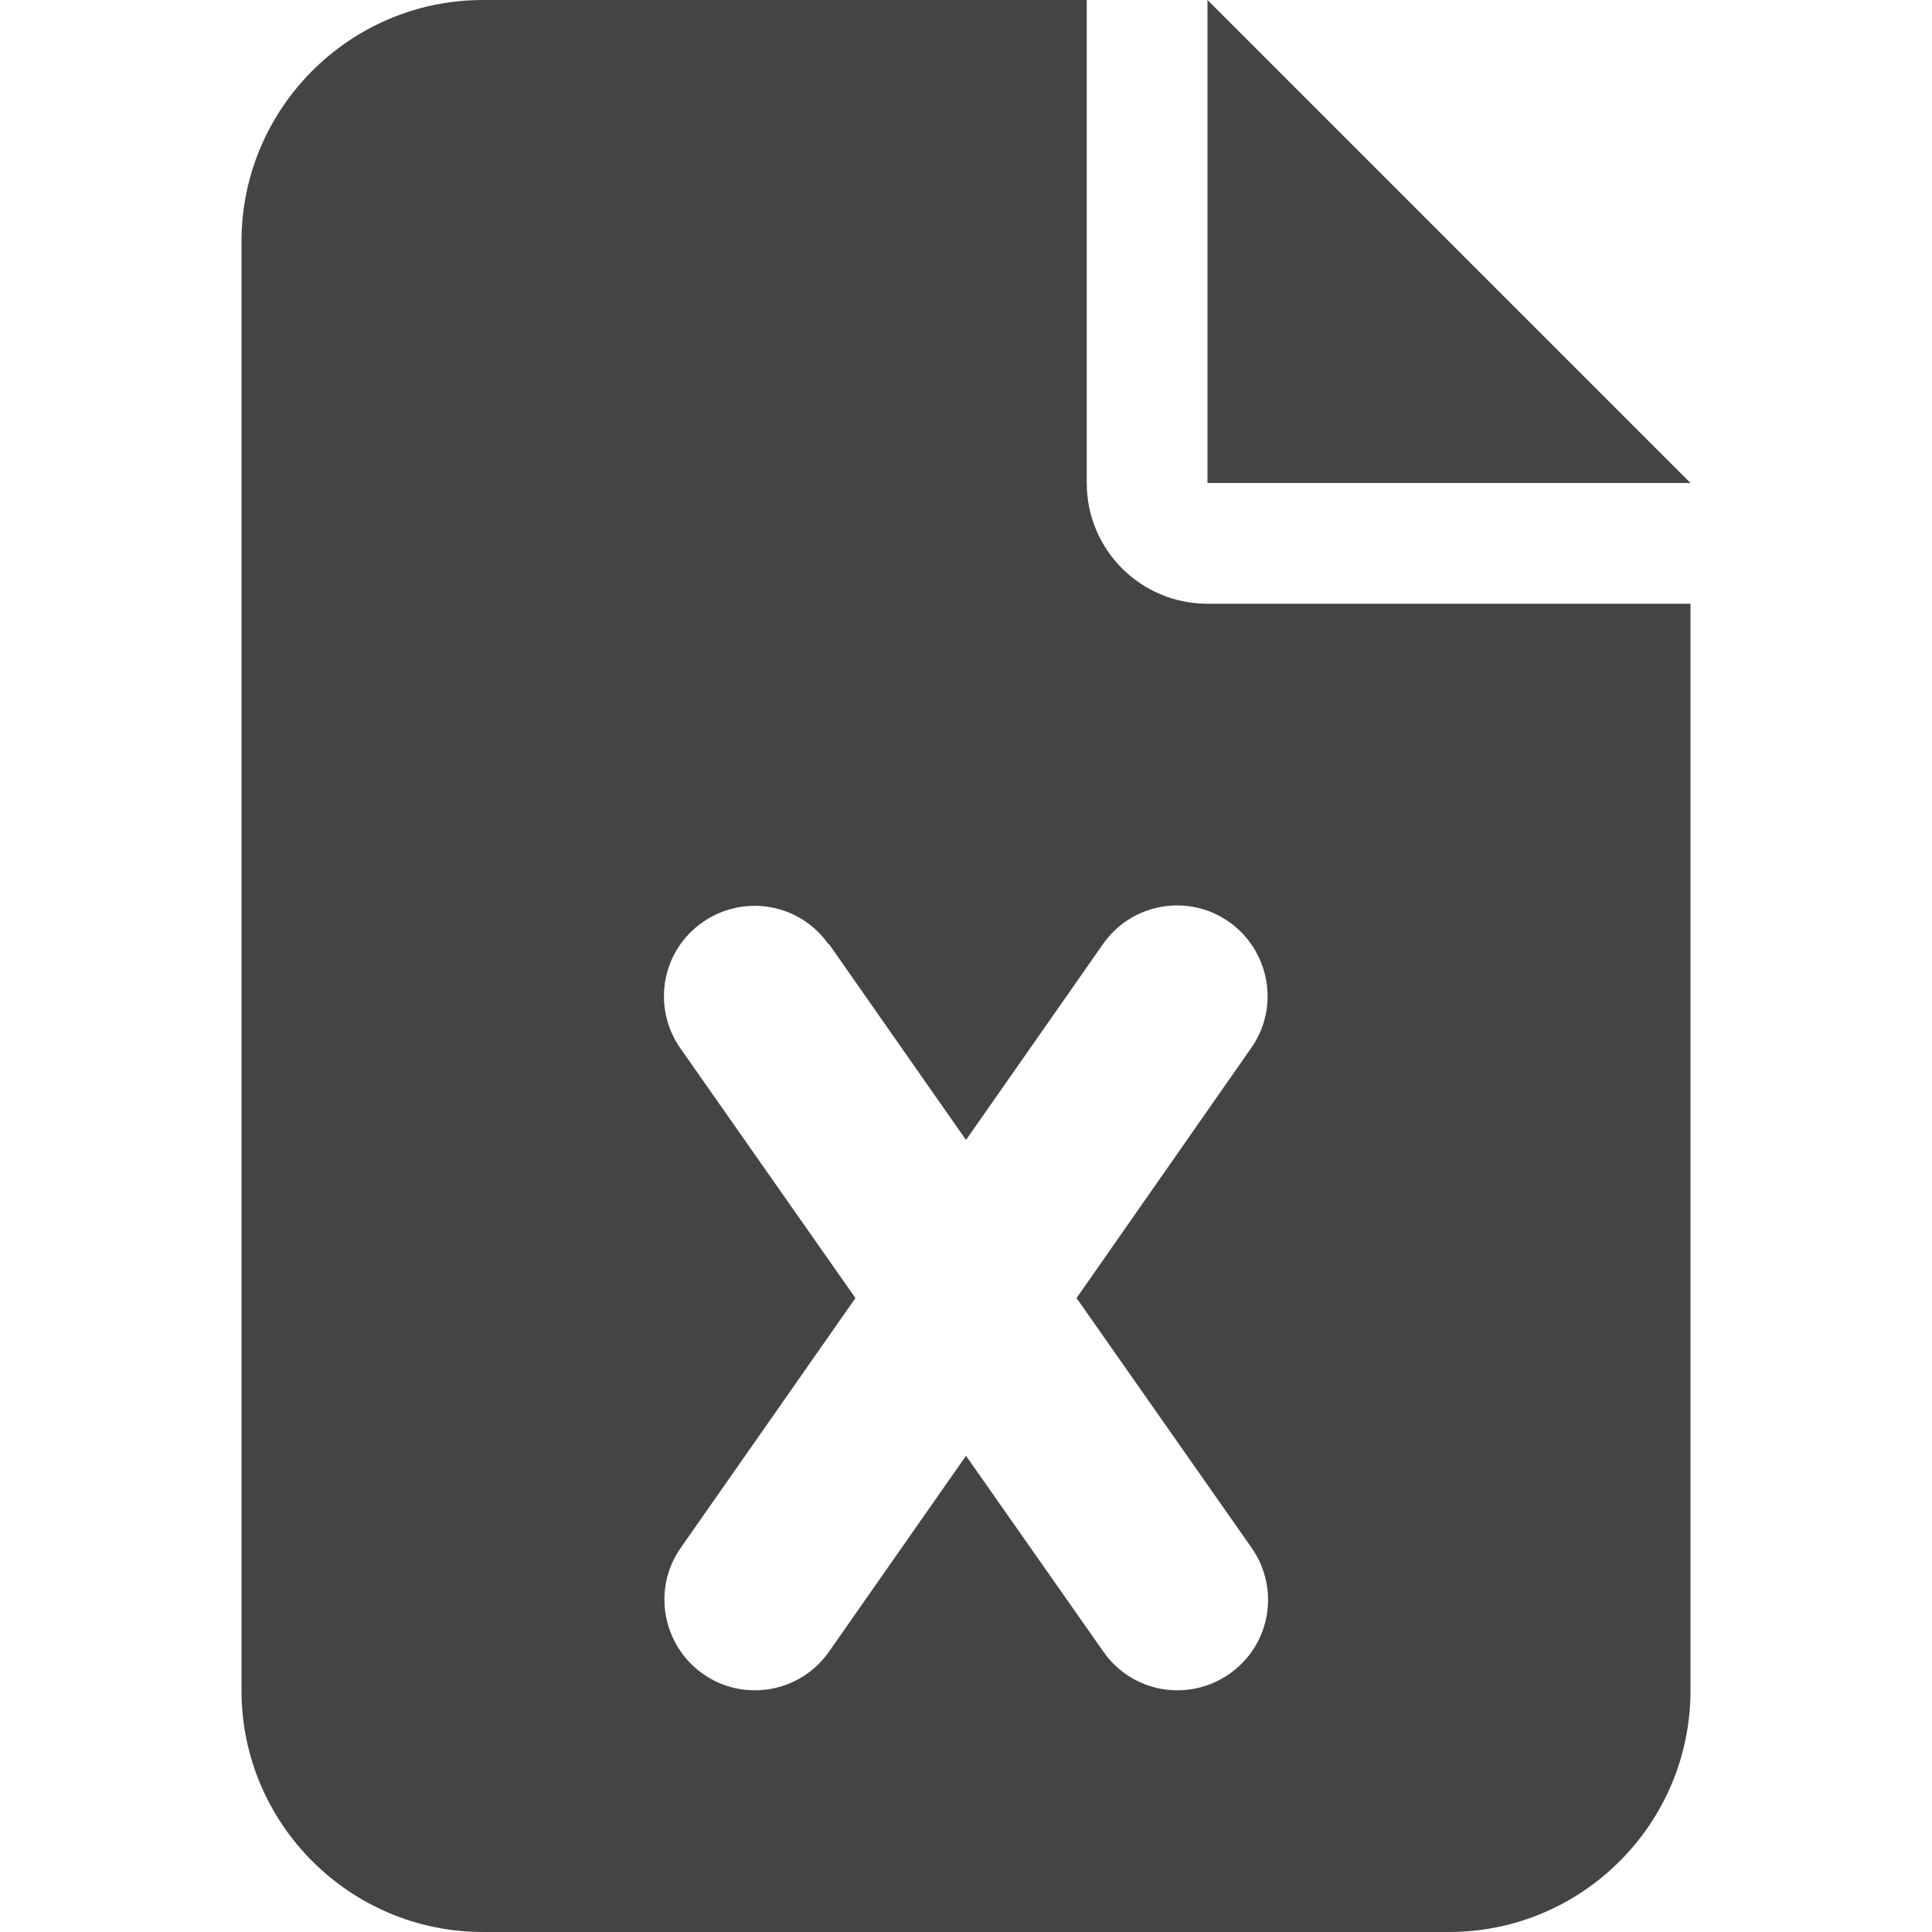
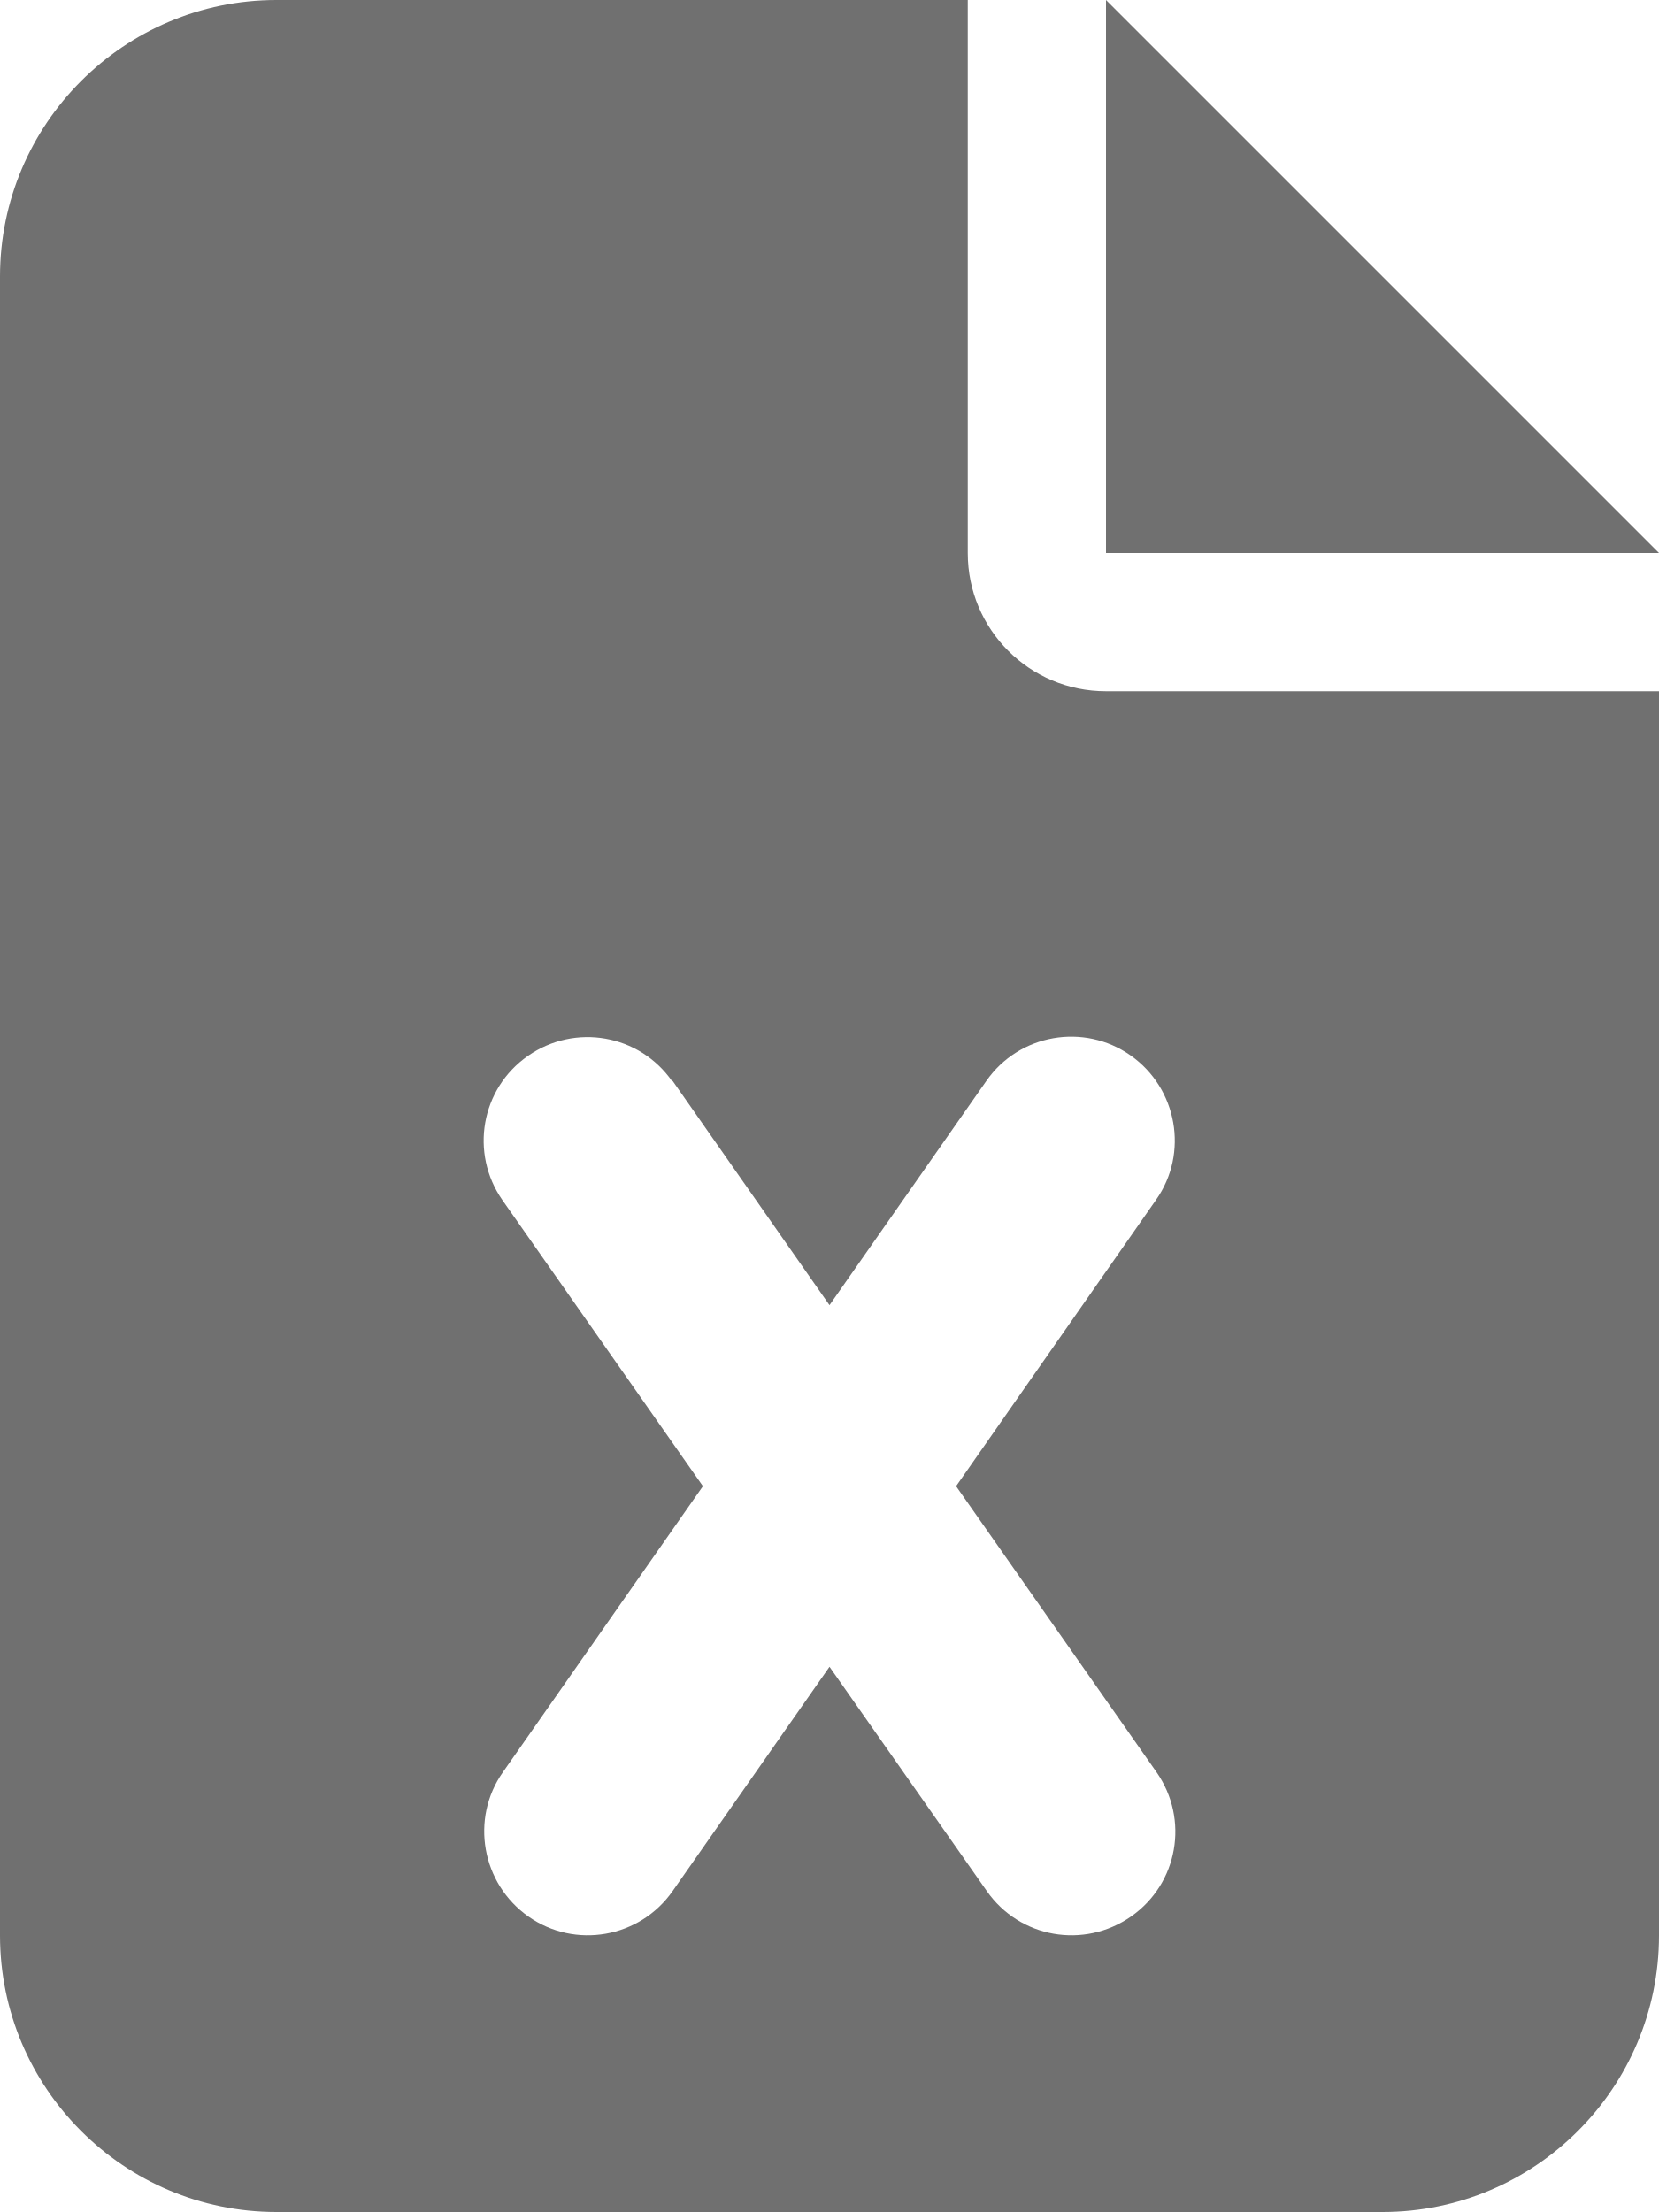
- <svg xmlns="http://www.w3.org/2000/svg" height="64" width="64" style="padding: 5" viewBox="0 0 384 512">
-   <path fill="#444444" d="M64 0C28.7 0 0 28.7 0 64V448c0 35.3 28.7 64 64 64H320c35.3 0 64-28.7 64-64V160H256c-17.7 0-32-14.3-32-32V0H64zM256 0V128H384L256 0zM155.7 250.2L192 302.1l36.3-51.9c7.6-10.9 22.6-13.5 33.4-5.9s13.5 22.6 5.9 33.4L221.3 344l46.4 66.2c7.6 10.9 5 25.8-5.9 33.4s-25.8 5-33.4-5.9L192 385.8l-36.3 51.9c-7.6 10.9-22.6 13.5-33.4 5.9s-13.5-22.6-5.9-33.4L162.7 344l-46.4-66.2c-7.6-10.9-5-25.8 5.9-33.4s25.8-5 33.4 5.9z" />
+ <svg xmlns="http://www.w3.org/2000/svg" style="padding:1em" viewBox="0 0 384 512">
+   <path fill="#707070" d="M64 0C28.7 0 0 28.7 0 64v384c0 35.3 28.7 64 64 64h256c35.3 0 64-28.7 64-64V160H256c-17.7 0-32-14.3-32-32V0H64zm192 0v128h128L256 0zM155.7 250.2l36.3 51.9 36.3-51.9c7.6-10.9 22.6-13.5 33.4-5.9s13.5 22.6 5.9 33.4L221.3 344l46.4 66.2c7.6 10.9 5 25.8-5.9 33.4s-25.8 5-33.4-5.9L192 385.8l-36.3 51.9c-7.6 10.9-22.6 13.5-33.4 5.9s-13.5-22.6-5.9-33.4l46.3-66.2-46.4-66.2c-7.6-10.9-5-25.8 5.9-33.4s25.8-5 33.4 5.9z" />
</svg>
